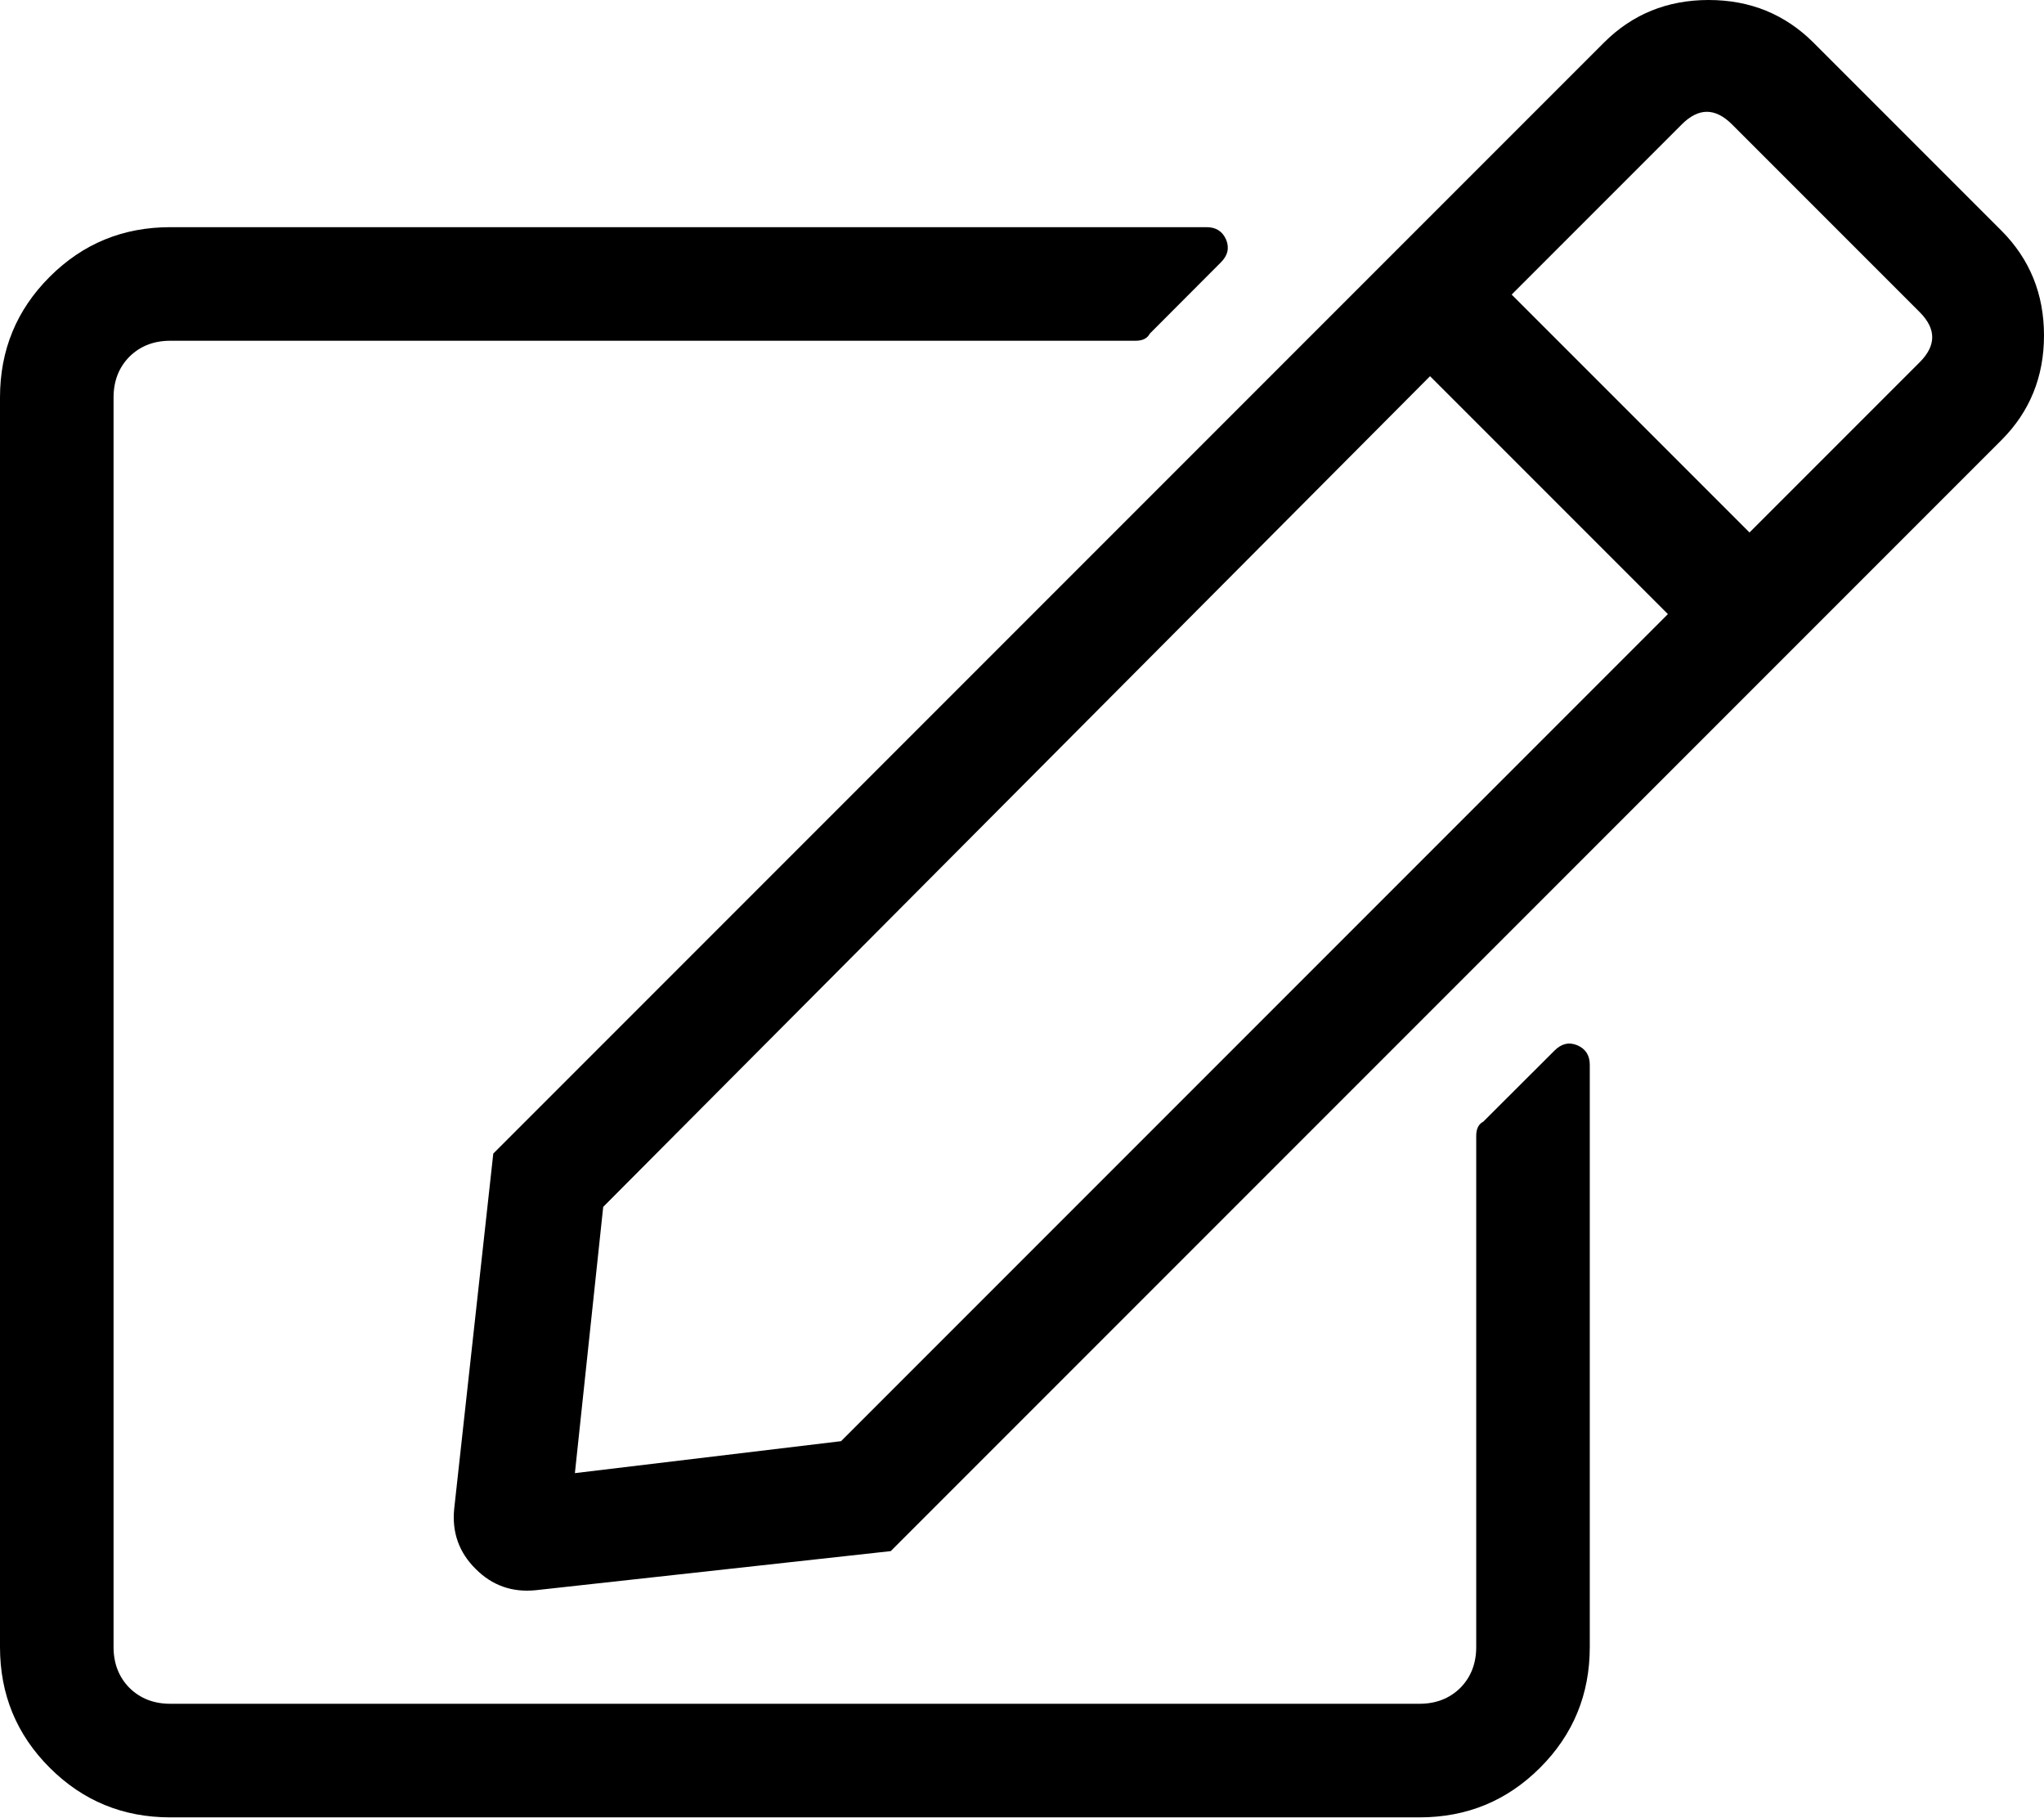
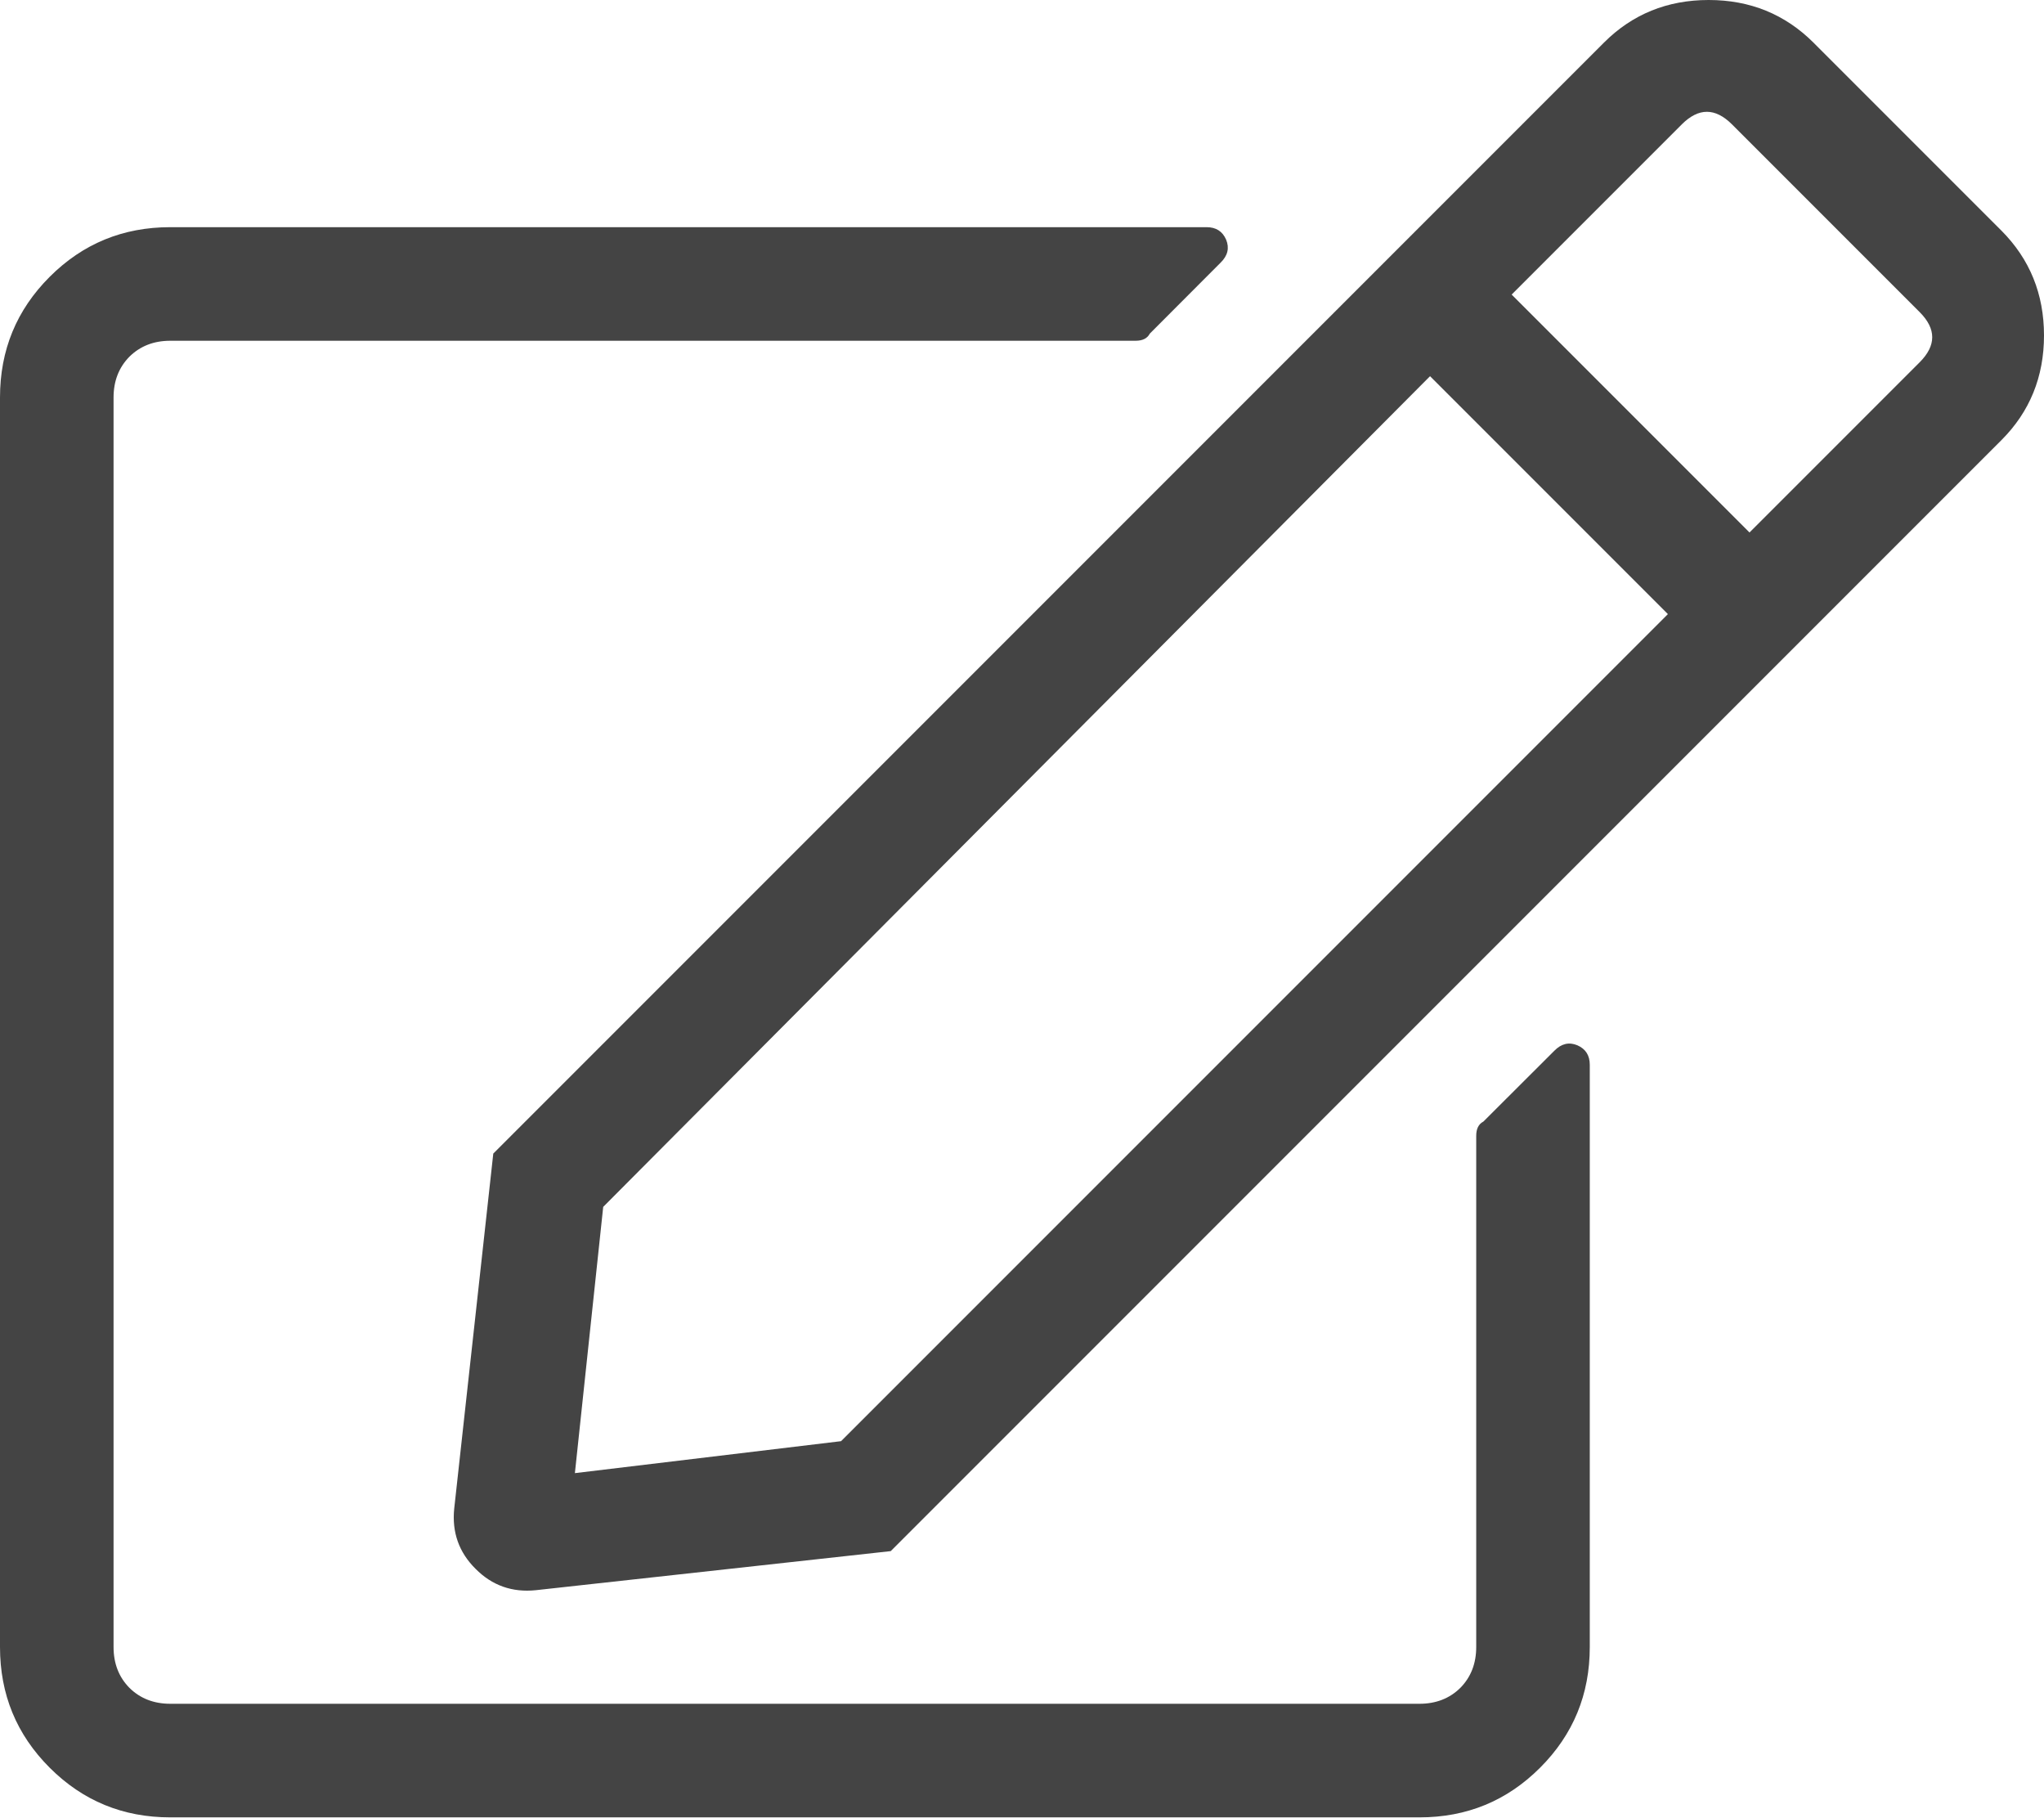
<svg xmlns="http://www.w3.org/2000/svg" width="13.5px" height="12px" viewBox="0 0 13.5 12" version="1.1">
  <g id="Page-1" stroke="none" stroke-width="1" fill="none" fill-rule="evenodd">
-     <g id="iconografia_sistema-copy" transform="translate(-367, -313.5)" fill="#000000" fill-rule="nonzero">
+     <g id="iconografia_sistema-copy" transform="translate(-367, -313.5)" fill="#444444" fill-rule="nonzero">
      <g id="edit" transform="translate(367, 313.5)">
        <path d="M9.797,7.406 L10.266,6.938 C10.312,6.891 10.363,6.879 10.418,6.902 C10.473,6.926 10.5,6.969 10.5,7.031 L10.5,10.875 C10.5,11.188 10.391,11.453 10.172,11.672 C9.953,11.891 9.688,12 9.375,12 L1.125,12 C0.812,12 0.547,11.891 0.328,11.672 C0.109,11.453 0,11.188 0,10.875 L0,2.625 C0,2.312 0.109,2.047 0.328,1.828 C0.547,1.609 0.812,1.5 1.125,1.5 L7.969,1.5 C8.031,1.5 8.074,1.527 8.098,1.582 C8.121,1.637 8.109,1.688 8.062,1.734 L7.594,2.203 C7.578,2.234 7.547,2.25 7.5,2.25 L1.125,2.25 C1.016,2.25 0.926,2.285 0.855,2.355 C0.785,2.426 0.75,2.516 0.75,2.625 L0.75,10.875 C0.75,10.984 0.785,11.074 0.855,11.145 C0.926,11.215 1.016,11.25 1.125,11.25 L9.375,11.25 C9.484,11.25 9.574,11.215 9.645,11.145 C9.715,11.074 9.75,10.984 9.75,10.875 L9.75,7.5 C9.75,7.453 9.766,7.422 9.797,7.406 Z M13.219,2.906 L5.883,10.242 L3.539,10.5 C3.383,10.516 3.25,10.469 3.141,10.359 C3.031,10.25 2.984,10.117 3,9.961 L3.258,7.617 L10.594,0.281 C10.781,0.094 11.012,0 11.285,0 C11.559,0 11.789,0.094 11.977,0.281 L13.219,1.523 C13.406,1.711 13.5,1.941 13.5,2.215 C13.5,2.488 13.406,2.719 13.219,2.906 Z M11.016,4.055 L9.445,2.484 L3.984,7.969 L3.797,9.727 L5.555,9.516 L11.016,4.055 Z M12.68,2.062 L11.438,0.82 C11.328,0.711 11.219,0.711 11.109,0.82 L9.984,1.945 L11.555,3.516 L12.68,2.391 C12.789,2.281 12.789,2.172 12.68,2.062 Z" id="Shape" />
      </g>
    </g>
  </g>
</svg>
